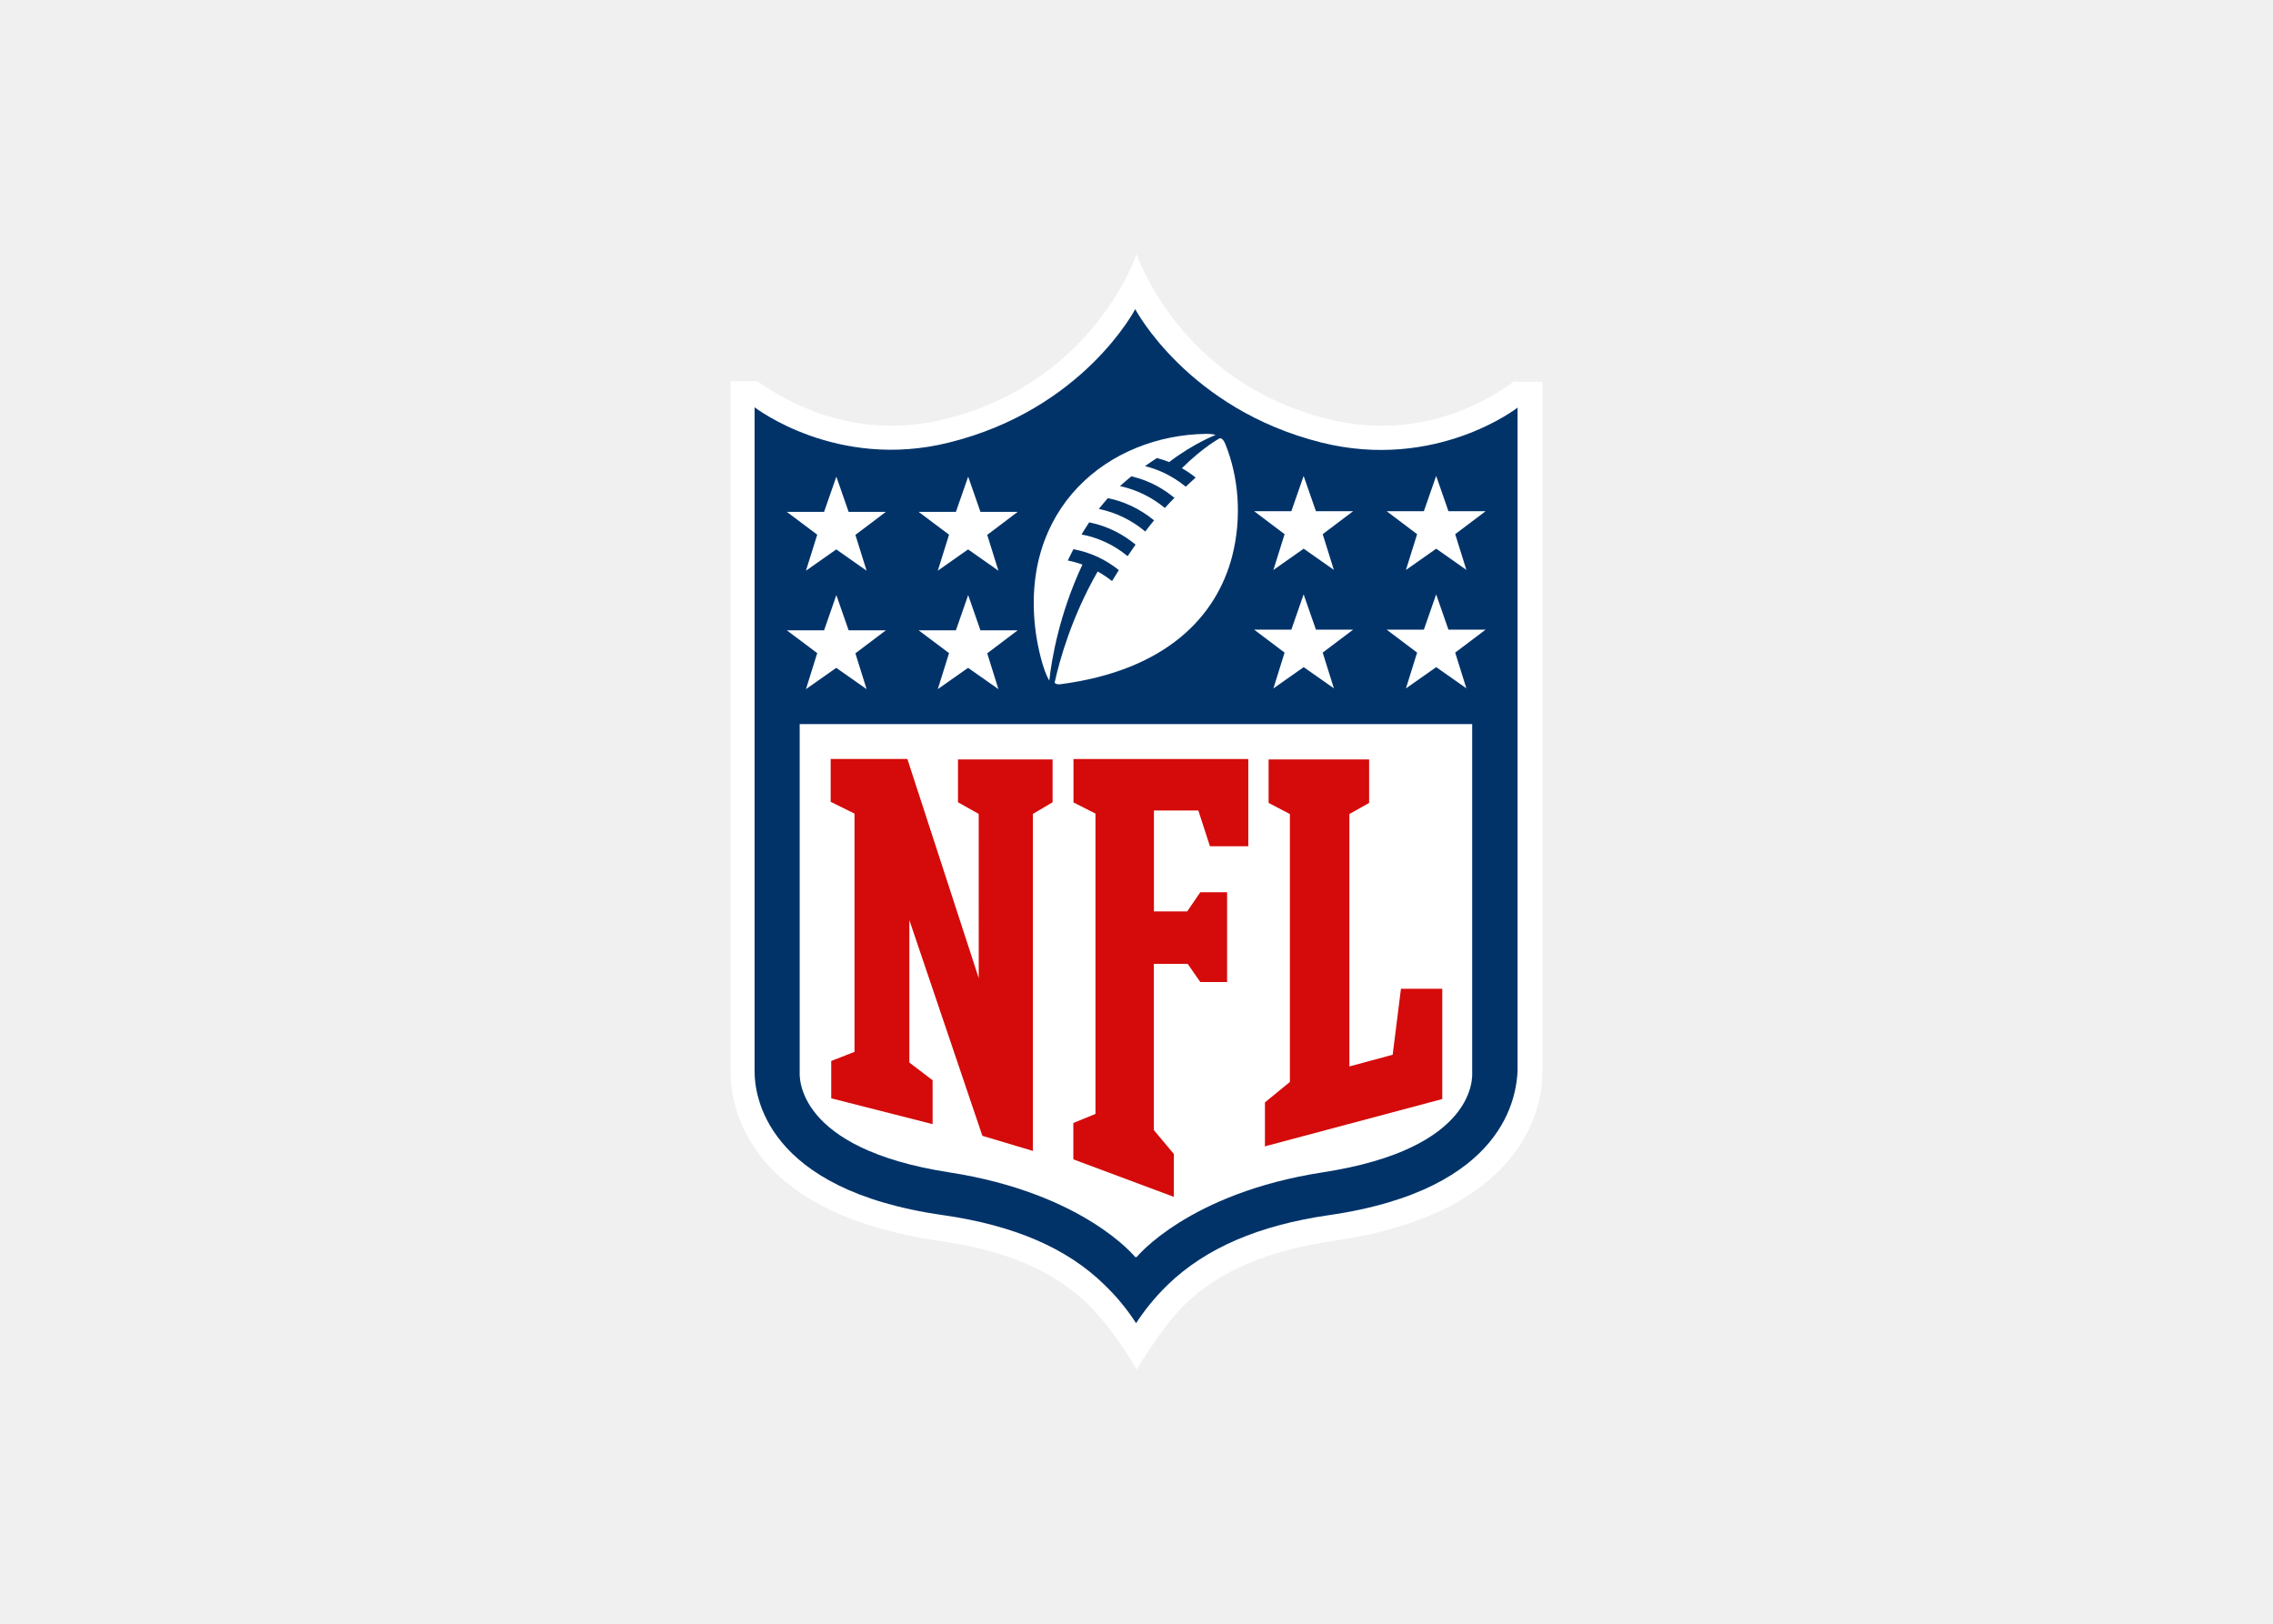
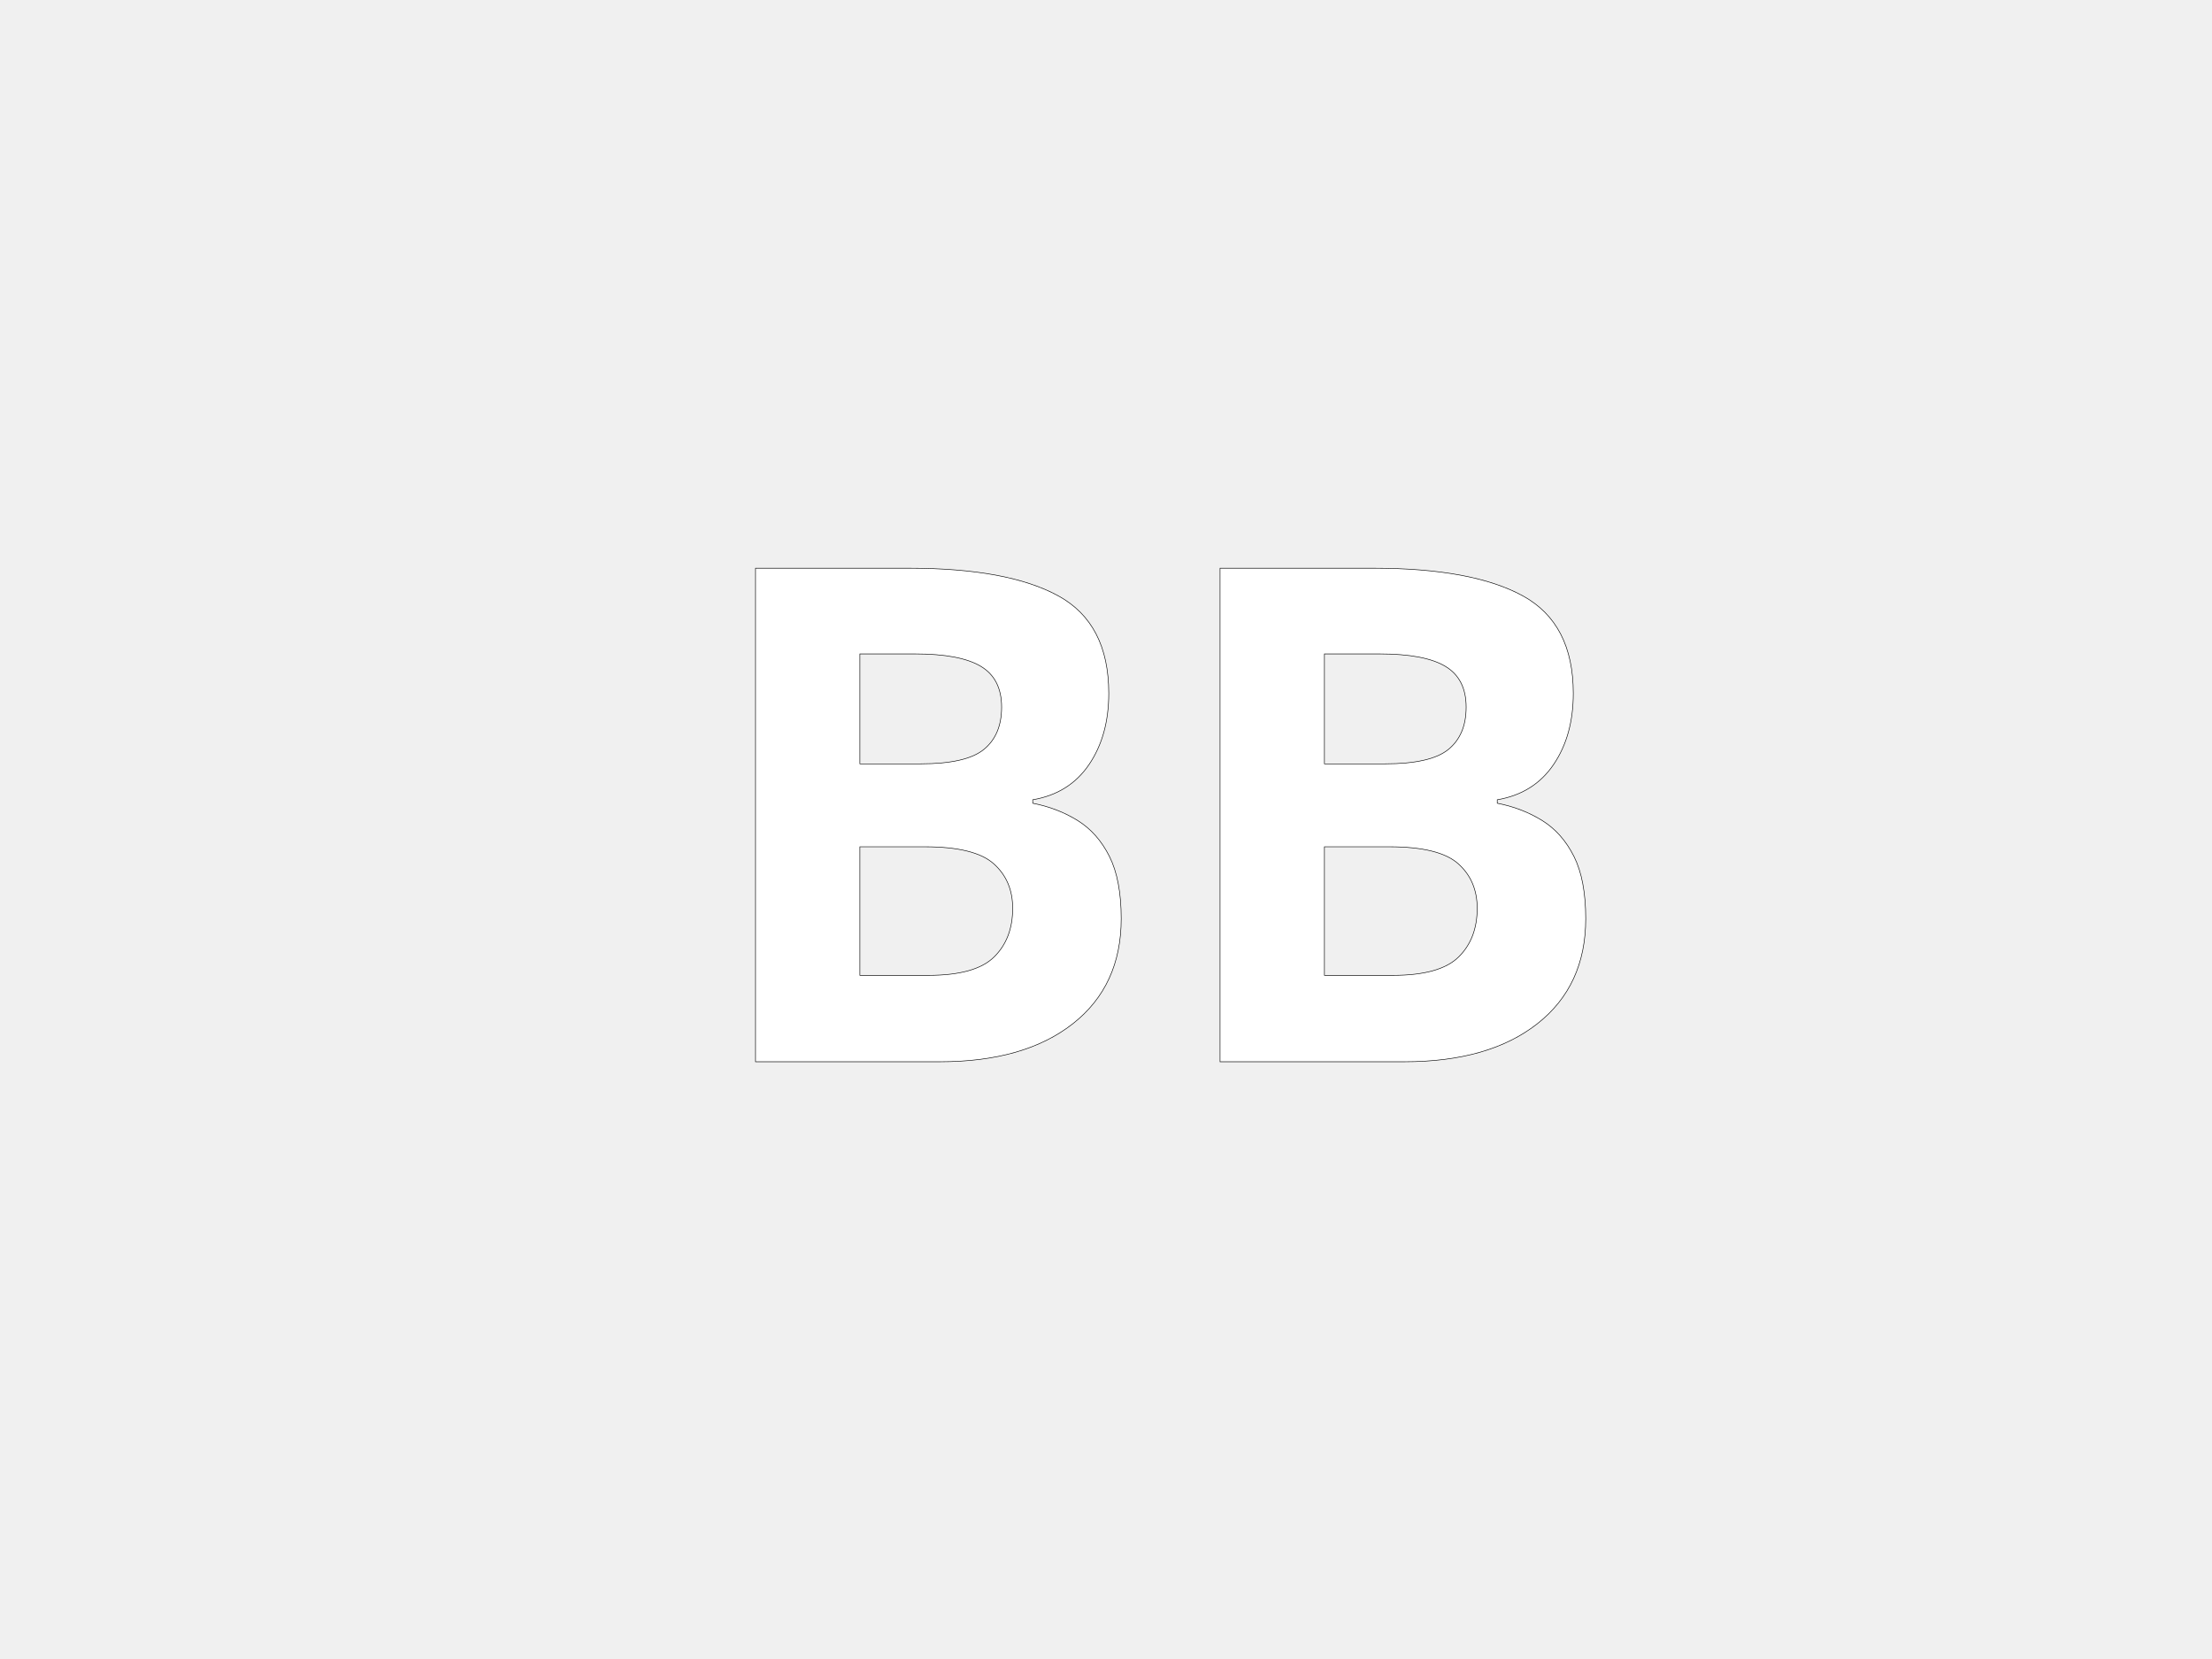
- <svg xmlns="http://www.w3.org/2000/svg" clip-rule="evenodd" fill-rule="evenodd" viewBox="0 0 560 400">
-   <path d="m373.122 93.87c-8.336 6.252-25.009 14.588-45.849 9.378-36.819-9.031-47.239-40.639-47.239-40.639s-10.49 31.573-47.238 40.639c-21.153 5.21-37.513-3.195-46.197-9.343h-6.599v170.198c0 4.515 1.042 12.852 8.023 21.535 8.649 10.42 23.237 17.124 43.418 20.041 16.325 2.327 28.135 7.398 36.471 15.492 6.252 5.94 12.157 16.221 12.157 16.221s6.079-10.49 12.018-16.221c8.405-8.093 20.32-13.13 36.471-15.492 20.215-2.921 34.734-9.725 43.418-20.181 6.982-8.475 8.024-16.985 8.024-21.257v-170.198h-6.634" fill="#fff" />
-   <path d="m373.817 100.469s-20.042 15.595-48.281 8.544c-32.894-8.232-45.849-32.858-45.849-32.858s-12.782 24.661-45.849 32.858c-27.787 6.947-47.933-8.684-47.933-8.684v163.599c.003 5.557 2.327 29.177 46.544 35.429 17.402 2.518 30.393 8.093 39.597 17.089 3.362 3.223 5.905 6.495 7.85 9.517 1.956-3.011 4.515-6.287 7.85-9.517 9.343-8.996 22.334-14.588 39.597-17.089 44.112-6.356 46.196-29.976 46.544-35.429v-163.599" fill="#013369" />
-   <path d="m280.035 309.674s12.782-15.769 45.849-20.875c38.208-5.87 36.818-23.724 36.818-24.627v-85.794h-165.683v85.794c0 .903-1.125 18.757 36.819 24.627 33.206 5.14 45.849 20.875 45.849 20.875" fill="#fff" />
-   <path d="m241.132 241.143-.006-40.639-5.106-2.866v-10.559h23.307v10.559l-4.863 2.866v83.015l-12.435-3.716-17.992-53.144-.003 35.082 5.731 4.377v10.803l-24.974-6.357v-9.204l5.731-2.237v-58.701l-5.87-2.9v-10.559h18.895l17.645 54.185m43.011 37.161 5.002 5.974v10.559l-24.766-9.239v-8.962l5.453-2.237v-73.984l-5.418-2.748v-10.698h43.07v21.501h-9.448l-2.862-8.822h-10.941v24.87h8.197l3.23-4.724h6.6v22.126h-6.6l-3.109-4.481h-8.336v40.987m27.368 3.698v-10.559l6.148-5.037v-65.995l-5.245-2.748v-10.698h24.766v10.698l-4.863 2.748v62.174l10.664-2.879 2.042-16.256h10.177v27.162l-43.765 11.671" fill="#d50a0a" />
-   <path d="m201.361 160.907-7.503-5.627h9.17l3.025-8.684 3.025 8.684h9.17l-7.503 5.662 2.758 8.822-7.468-5.245-7.468 5.245 2.758-8.822m32.513-.035-7.503-5.627h9.17l3.025-8.684 3.025 8.684h9.17l-7.503 5.662 2.758 8.822-7.468-5.245-7.468 5.245 2.758-8.822m-32.441-29.212-7.503-5.627h9.17l3.025-8.684 3.025 8.684h9.17l-7.503 5.662 2.758 8.822-7.468-5.245-7.468 5.245 2.758-8.822m32.513-.035-7.503-5.627h9.17l3.025-8.684 3.025 8.684h9.17l-7.503 5.662 2.758 8.822-7.468-5.245-7.468 5.245 2.758-8.822m127.511 37.825-7.468-5.245-7.468 5.245 2.758-8.822-7.503-5.662h9.17l3.025-8.684 3.025 8.684h9.17l-7.503 5.662 2.761 8.822m-32.617 0-7.468-5.245-7.468 5.245 2.758-8.822-7.503-5.662h9.17l3.026-8.684 3.029 8.684h9.17l-7.503 5.662 2.761 8.822m32.678-29.176-7.468-5.245-7.468 5.245 2.758-8.822-7.503-5.662h9.17l3.025-8.684 3.025 8.684h9.17l-7.503 5.662 2.761 8.822m-32.617 0-7.468-5.245-7.468 5.245 2.758-8.822-7.503-5.662h9.17l3.026-8.684 3.029 8.684h9.17l-7.503 5.662 2.761 8.822m-41.653-15.284c-3.338-2.751-7.086-4.515-11.045-5.384.962-.91 1.948-1.692 2.813-2.414 4.967 1.195 8.302 3.421 10.594 5.314-.813.833-1.601 1.646-2.348 2.476l-.014.007zm-4.828 5.801c-3.182-2.671-7.051-4.654-11.428-5.557.67-.865 1.455-1.786 2.209-2.64 3.349.594 7.642 2.358 11.393 5.453-.764.917-1.48 1.848-2.153 2.733l-.021.01zm-4.342 6.079c-3.432-2.859-7.433-4.62-11.358-5.349 0 0 1.205-1.966 1.889-2.984 4.794.952 8.684 3.195 11.428 5.488-.701 1-1.365 1.959-1.959 2.841v.003zm22.681-29.038s-3.89 2.025-9.309 7.364c1.223.691 2.598 1.657 3.386 2.313-.82.726-1.657 1.511-2.435 2.247-3.543-2.907-7.19-4.377-10.038-5.071.945-.677 1.948-1.344 2.939-1.99 1.528.389 3.008.99 3.008.99 6.113-4.655 11.428-6.669 11.428-6.669s-.615-.301-2.251-.279c-24.071.311-46.197 18.27-42.029 48.975.448 3.261 1.716 9.204 3.328 11.81.535-5.106 2.459-16.43 8.162-28.586-1.983-.712-3.612-1.004-3.612-1.004.583-1.223 1.393-2.782 1.393-2.782 4.238.796 7.954 2.563 11.184 5.141-.774 1.254-1.299 2.07-1.671 2.716-1.132-.893-2.278-1.66-3.543-2.362-6.426 11.219-9.378 21.813-10.594 27.336.067.342.764.517 1.327.444 26.363-3.414 38.555-16.881 42.376-31.434 2.47-9.552 1.661-19.556-1.646-27.718-.232-.573-.684-1.525-1.452-1.455" fill="#fff" />
+ <svg xmlns="http://www.w3.org/2000/svg" width="800" height="600" stroke="null">
+   <g stroke="null">
+     <text stroke-width="0.2" fill="#ffffff" stroke="#000" opacity="undefined" x="250.75" y="384" id="svg_3" font-size="250" font-family="'Alegreya'" text-anchor="start" xml:space="preserve" font-style="normal" font-weight="bold">BB</text>
+   </g>
</svg>
